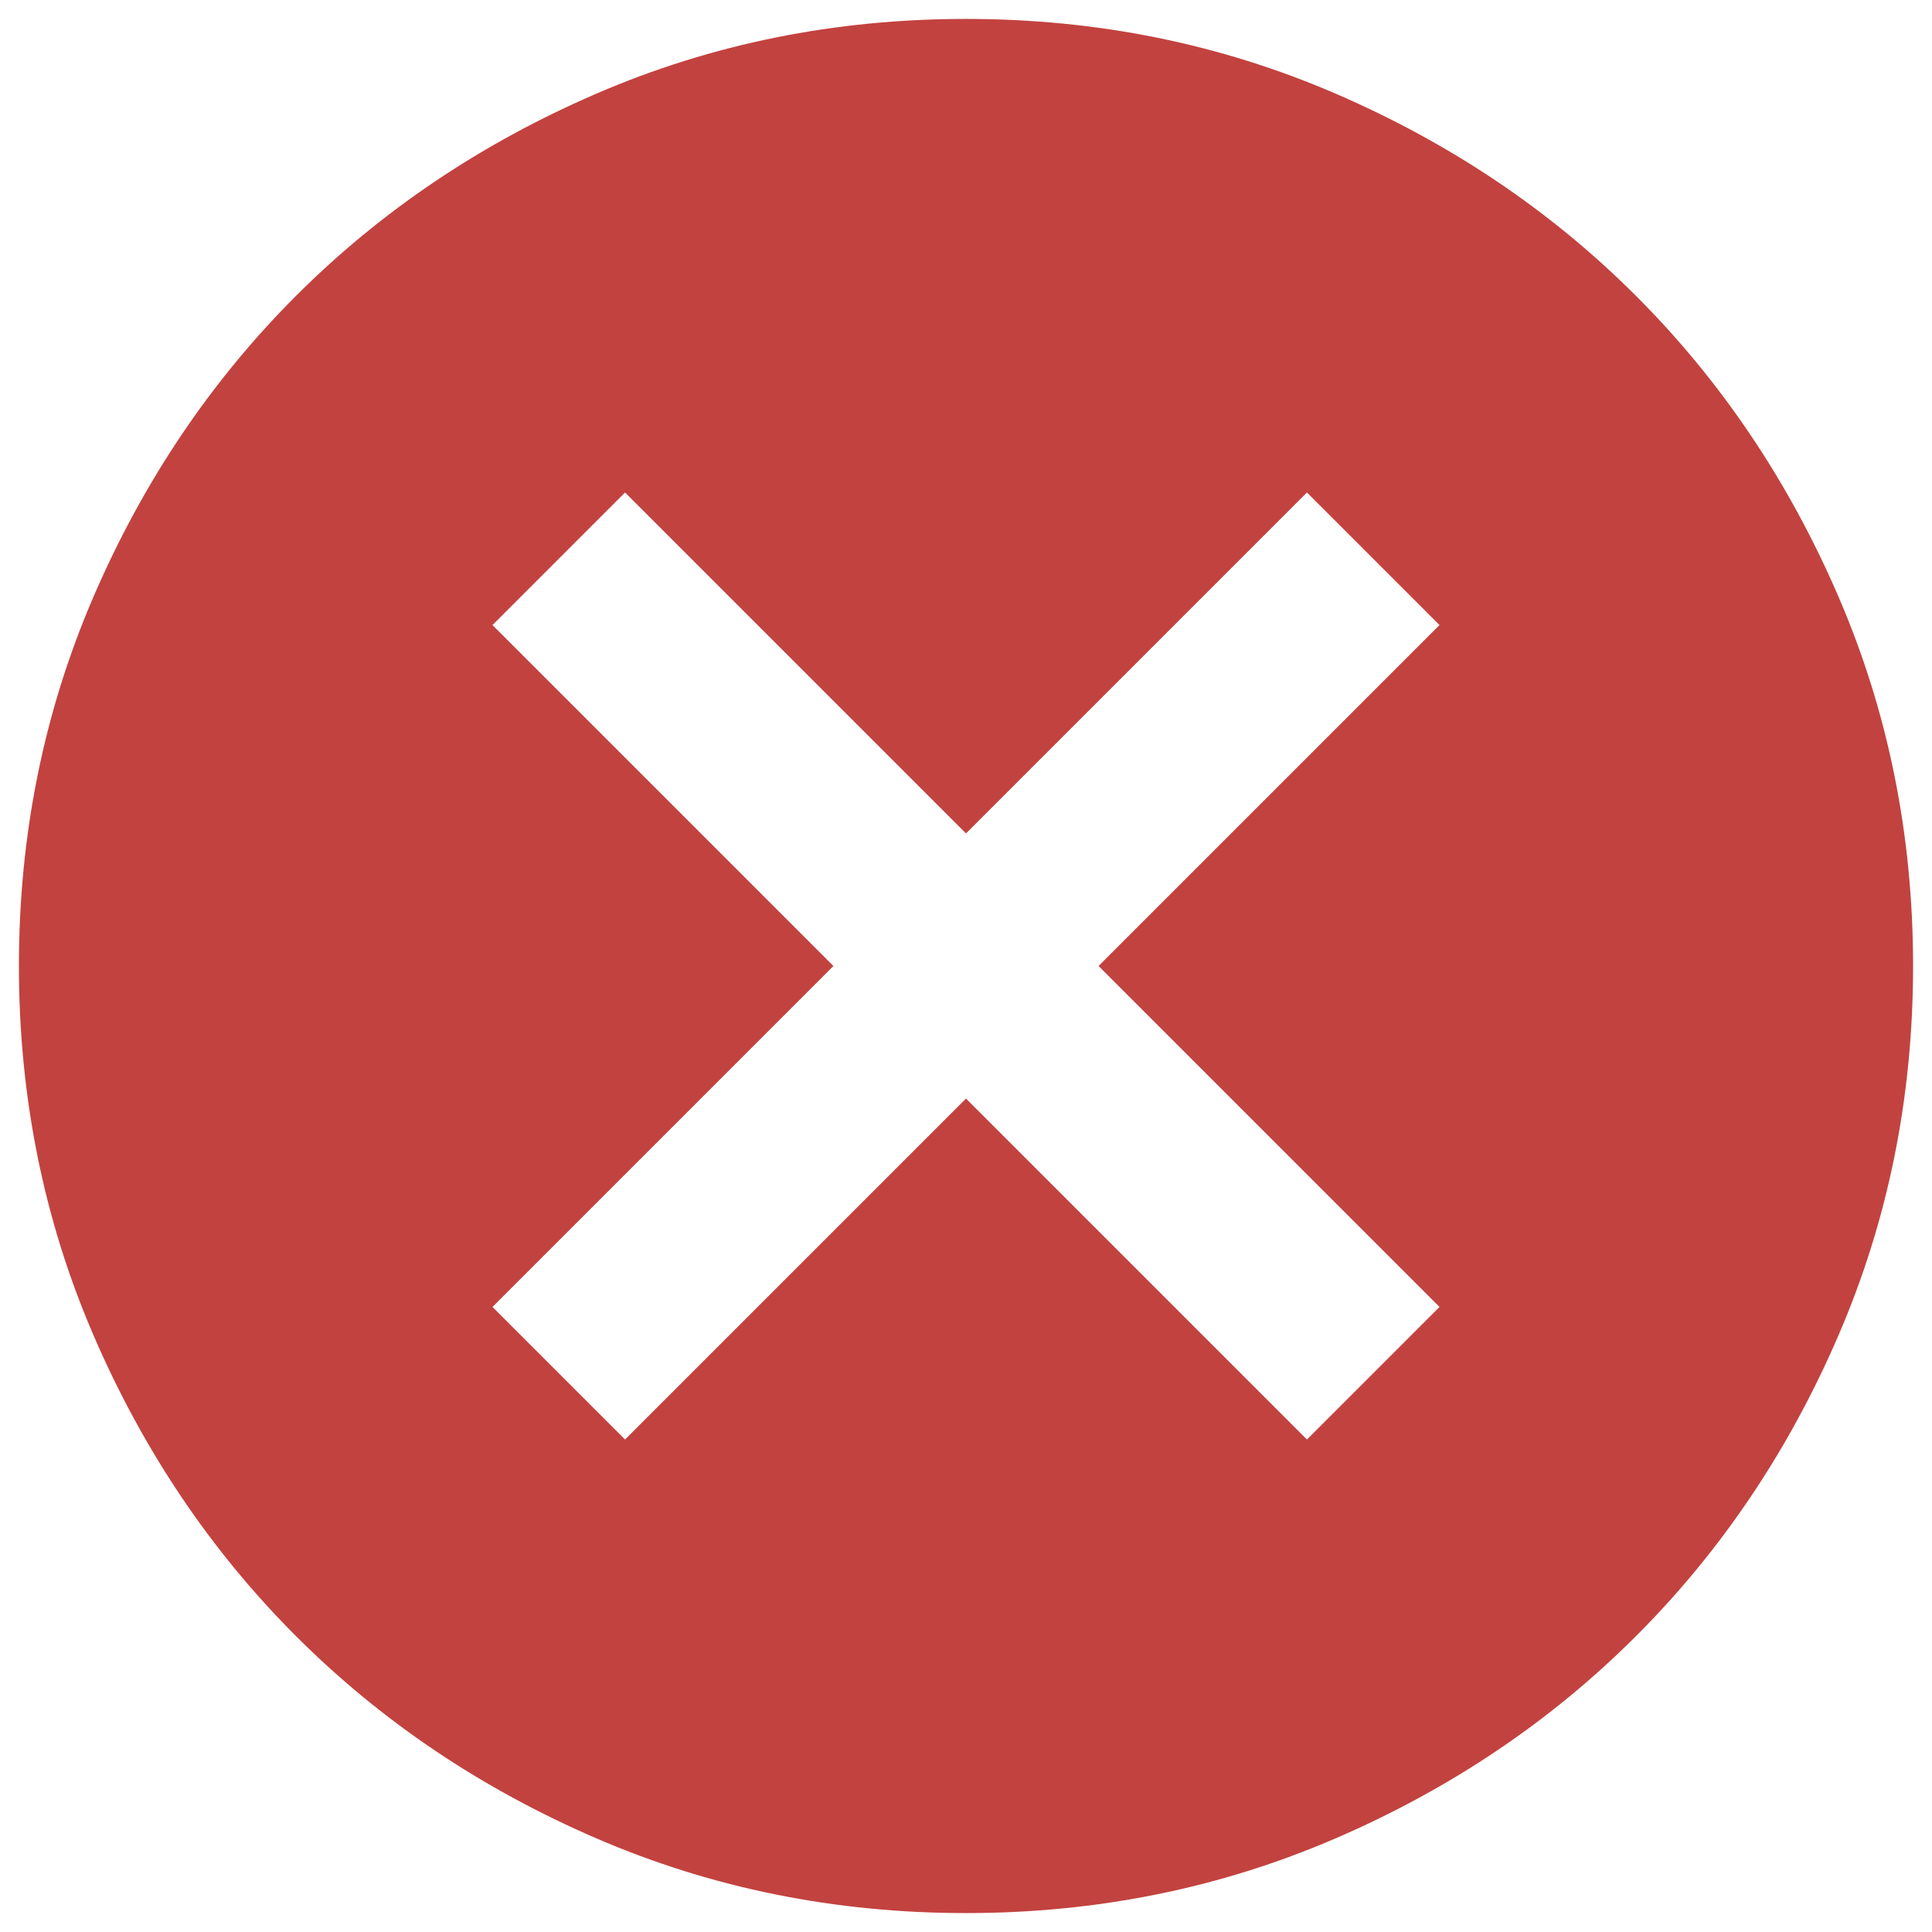
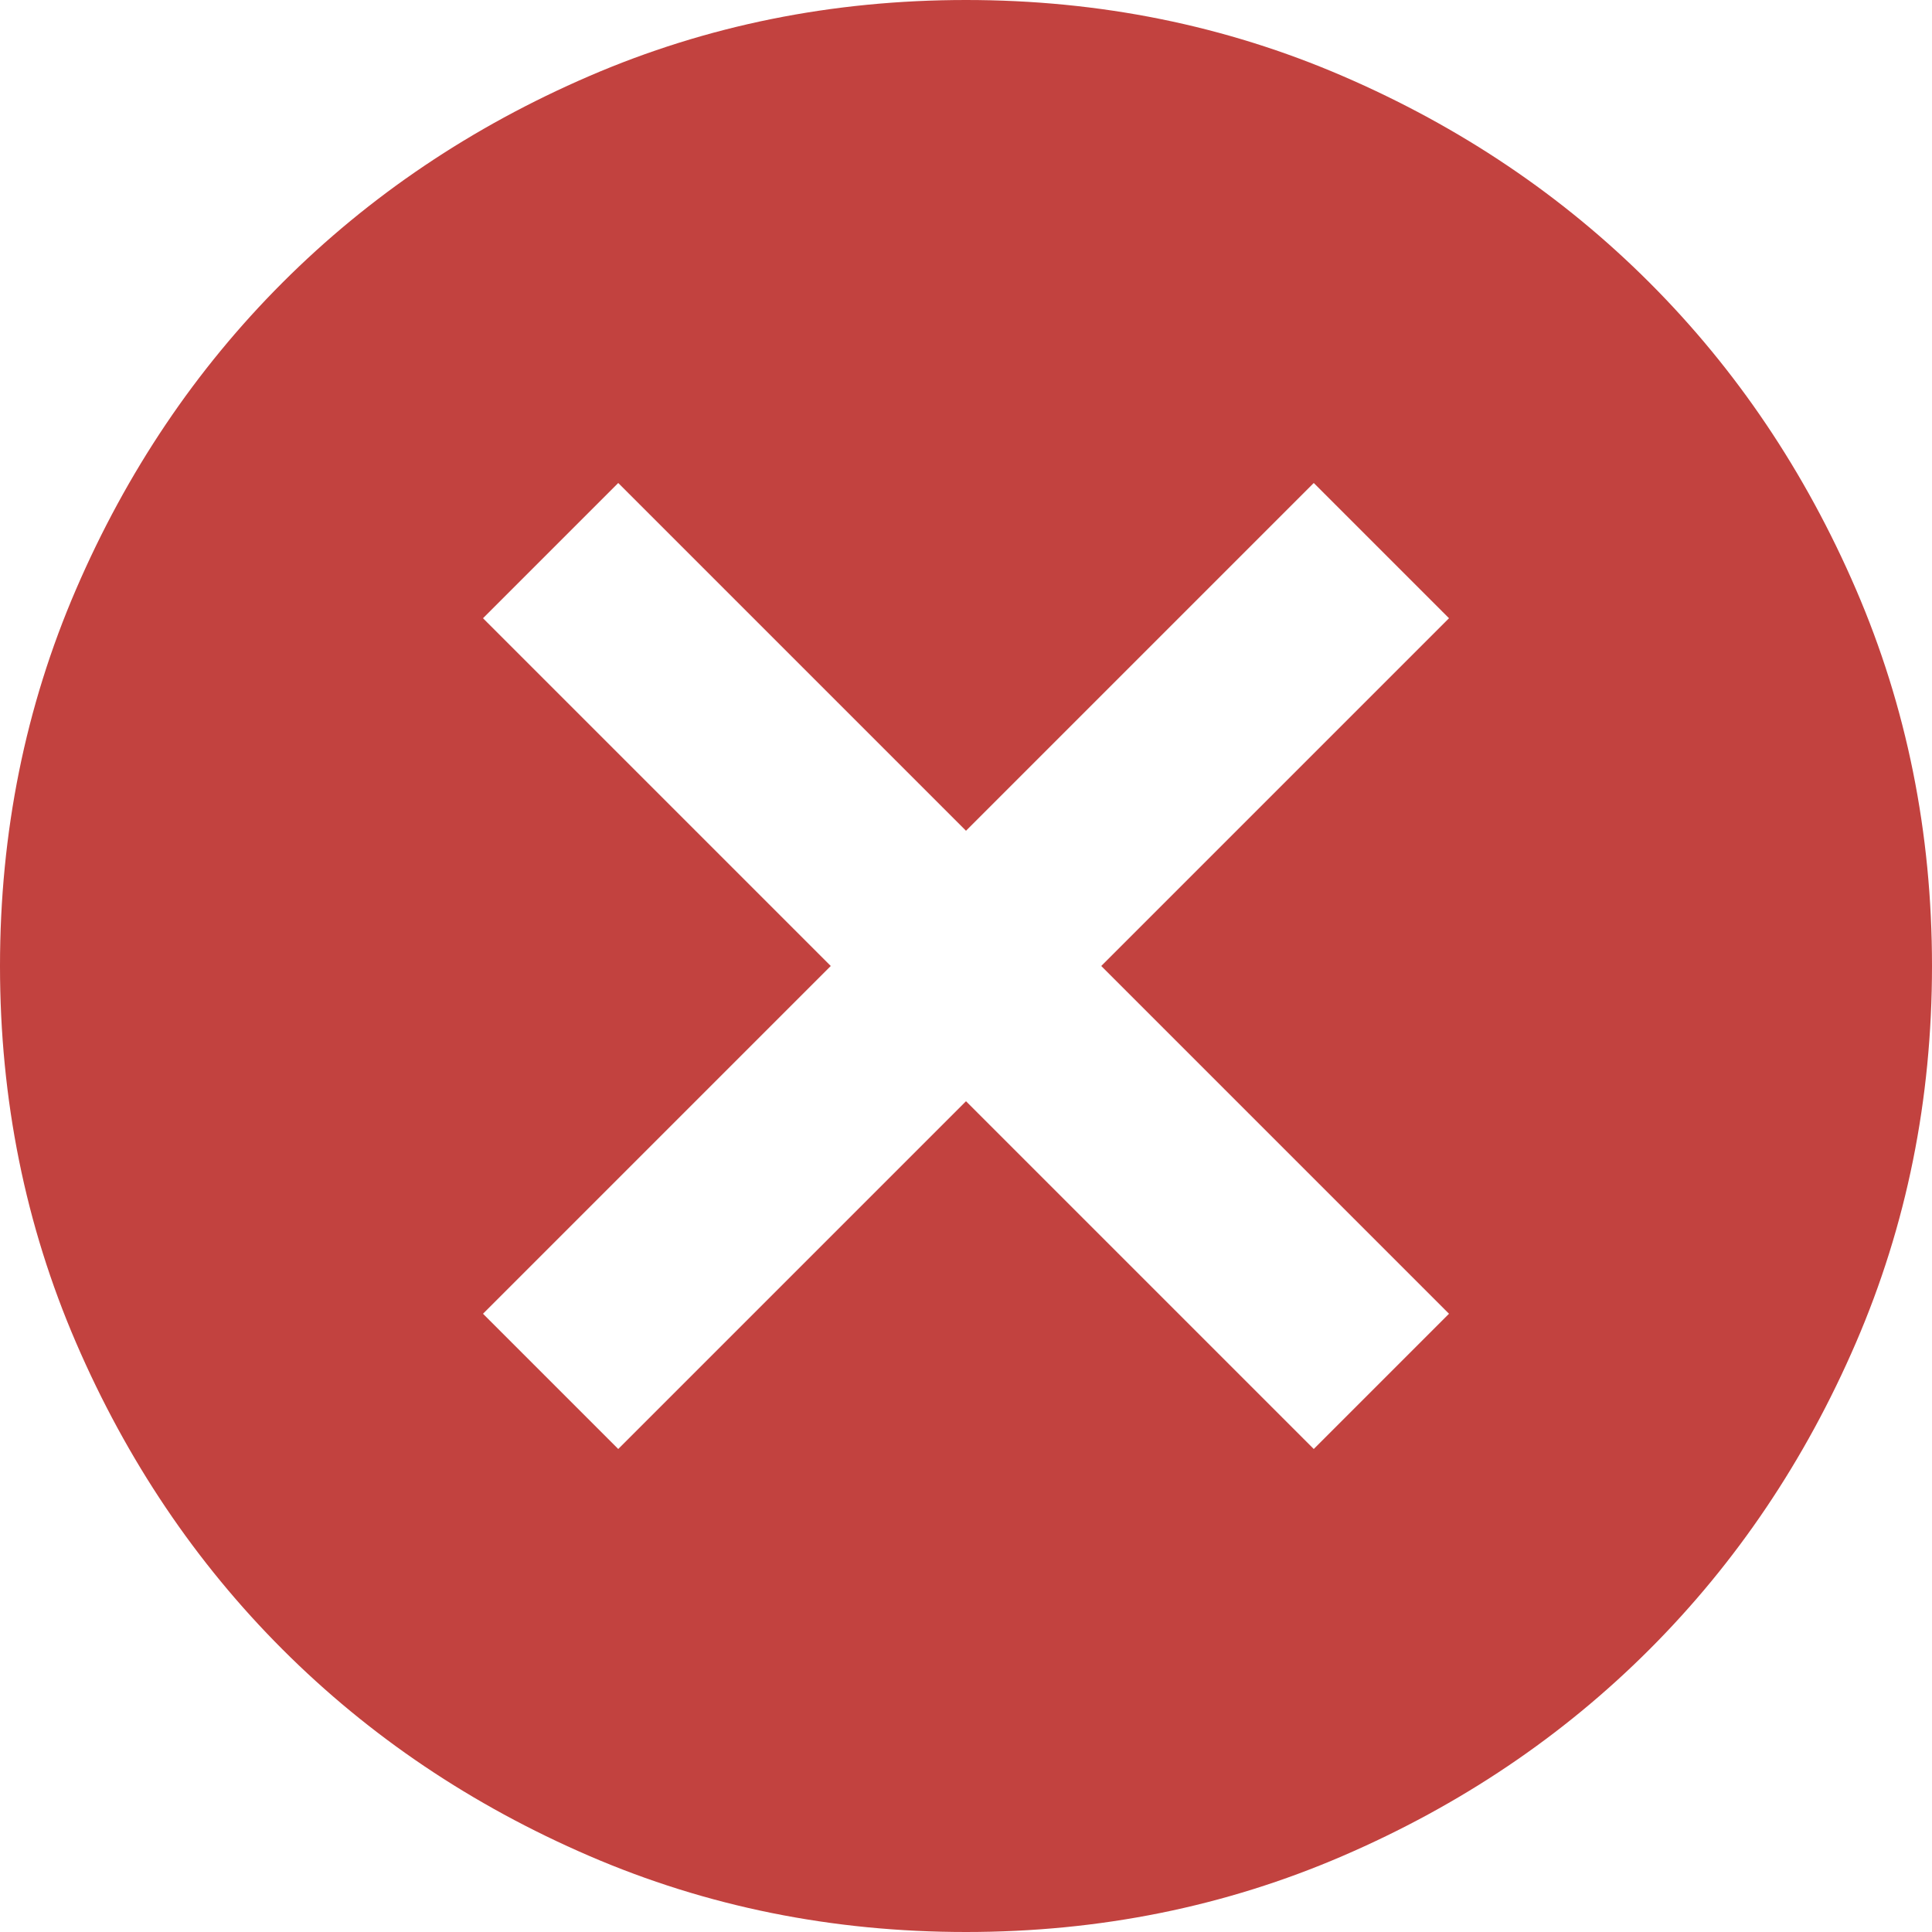
- <svg xmlns="http://www.w3.org/2000/svg" viewBox="0 0 34 34" width="24px" fill="none">
-   <path d="M11 25.333L17 19.333L23 25.333L25.333 23L19.333 17L25.333 11L23 8.667L17 14.667L11 8.667L8.667 11L14.667 17L8.667 23L11 25.333ZM17 33.667C14.694 33.667 12.528 33.229 10.5 32.354C8.472 31.479 6.708 30.292 5.208 28.792C3.708 27.292 2.521 25.528 1.646 23.5C0.771 21.472 0.333 19.305 0.333 17C0.333 14.694 0.771 12.528 1.646 10.5C2.521 8.472 3.708 6.708 5.208 5.208C6.708 3.708 8.472 2.521 10.5 1.646C12.528 0.771 14.694 0.333 17 0.333C19.305 0.333 21.472 0.771 23.5 1.646C25.528 2.521 27.292 3.708 28.792 5.208C30.292 6.708 31.479 8.472 32.354 10.5C33.229 12.528 33.667 14.694 33.667 17C33.667 19.305 33.229 21.472 32.354 23.5C31.479 25.528 30.292 27.292 28.792 28.792C27.292 30.292 25.528 31.479 23.5 32.354C21.472 33.229 19.305 33.667 17 33.667Z" fill="#C2423F" />
+ <svg xmlns="http://www.w3.org/2000/svg" viewBox="0 0 24 24" width="24" height="24" fill="none" version="1.1">
+   <path d="M 7.68,18 12,13.68 16.32,18 18,16.32 13.68,12 18,7.68 16.32,6 12,10.32 7.68,6 6,7.68 10.32,12 6,16.32 Z M 12,24 C 10.34,24 8.78,23.685 7.32,23.055 5.86,22.425 4.59,21.57 3.51,20.49 2.43,19.41 1.575,18.14 0.945,16.68 0.315,15.22 0,13.66 0,12 0,10.34 0.315,8.78 0.945,7.32 1.575,5.86 2.43,4.59 3.51,3.51 4.59,2.43 5.86,1.575 7.32,0.945 8.78,0.315 10.34,0 12,0 c 1.66,0 3.22,0.315 4.68,0.945 1.46,0.63 2.73,1.485 3.81,2.565 1.08,1.08 1.935,2.35 2.565,3.81 0.63,1.46 0.945,3.02 0.945,4.68 0,1.66 -0.315,3.22 -0.945,4.68 -0.63,1.46 -1.485,2.73 -2.565,3.81 -1.08,1.08 -2.35,1.935 -3.81,2.565 C 15.22,23.685 13.66,24 12,24 Z" fill="#c2423f" />
</svg>
